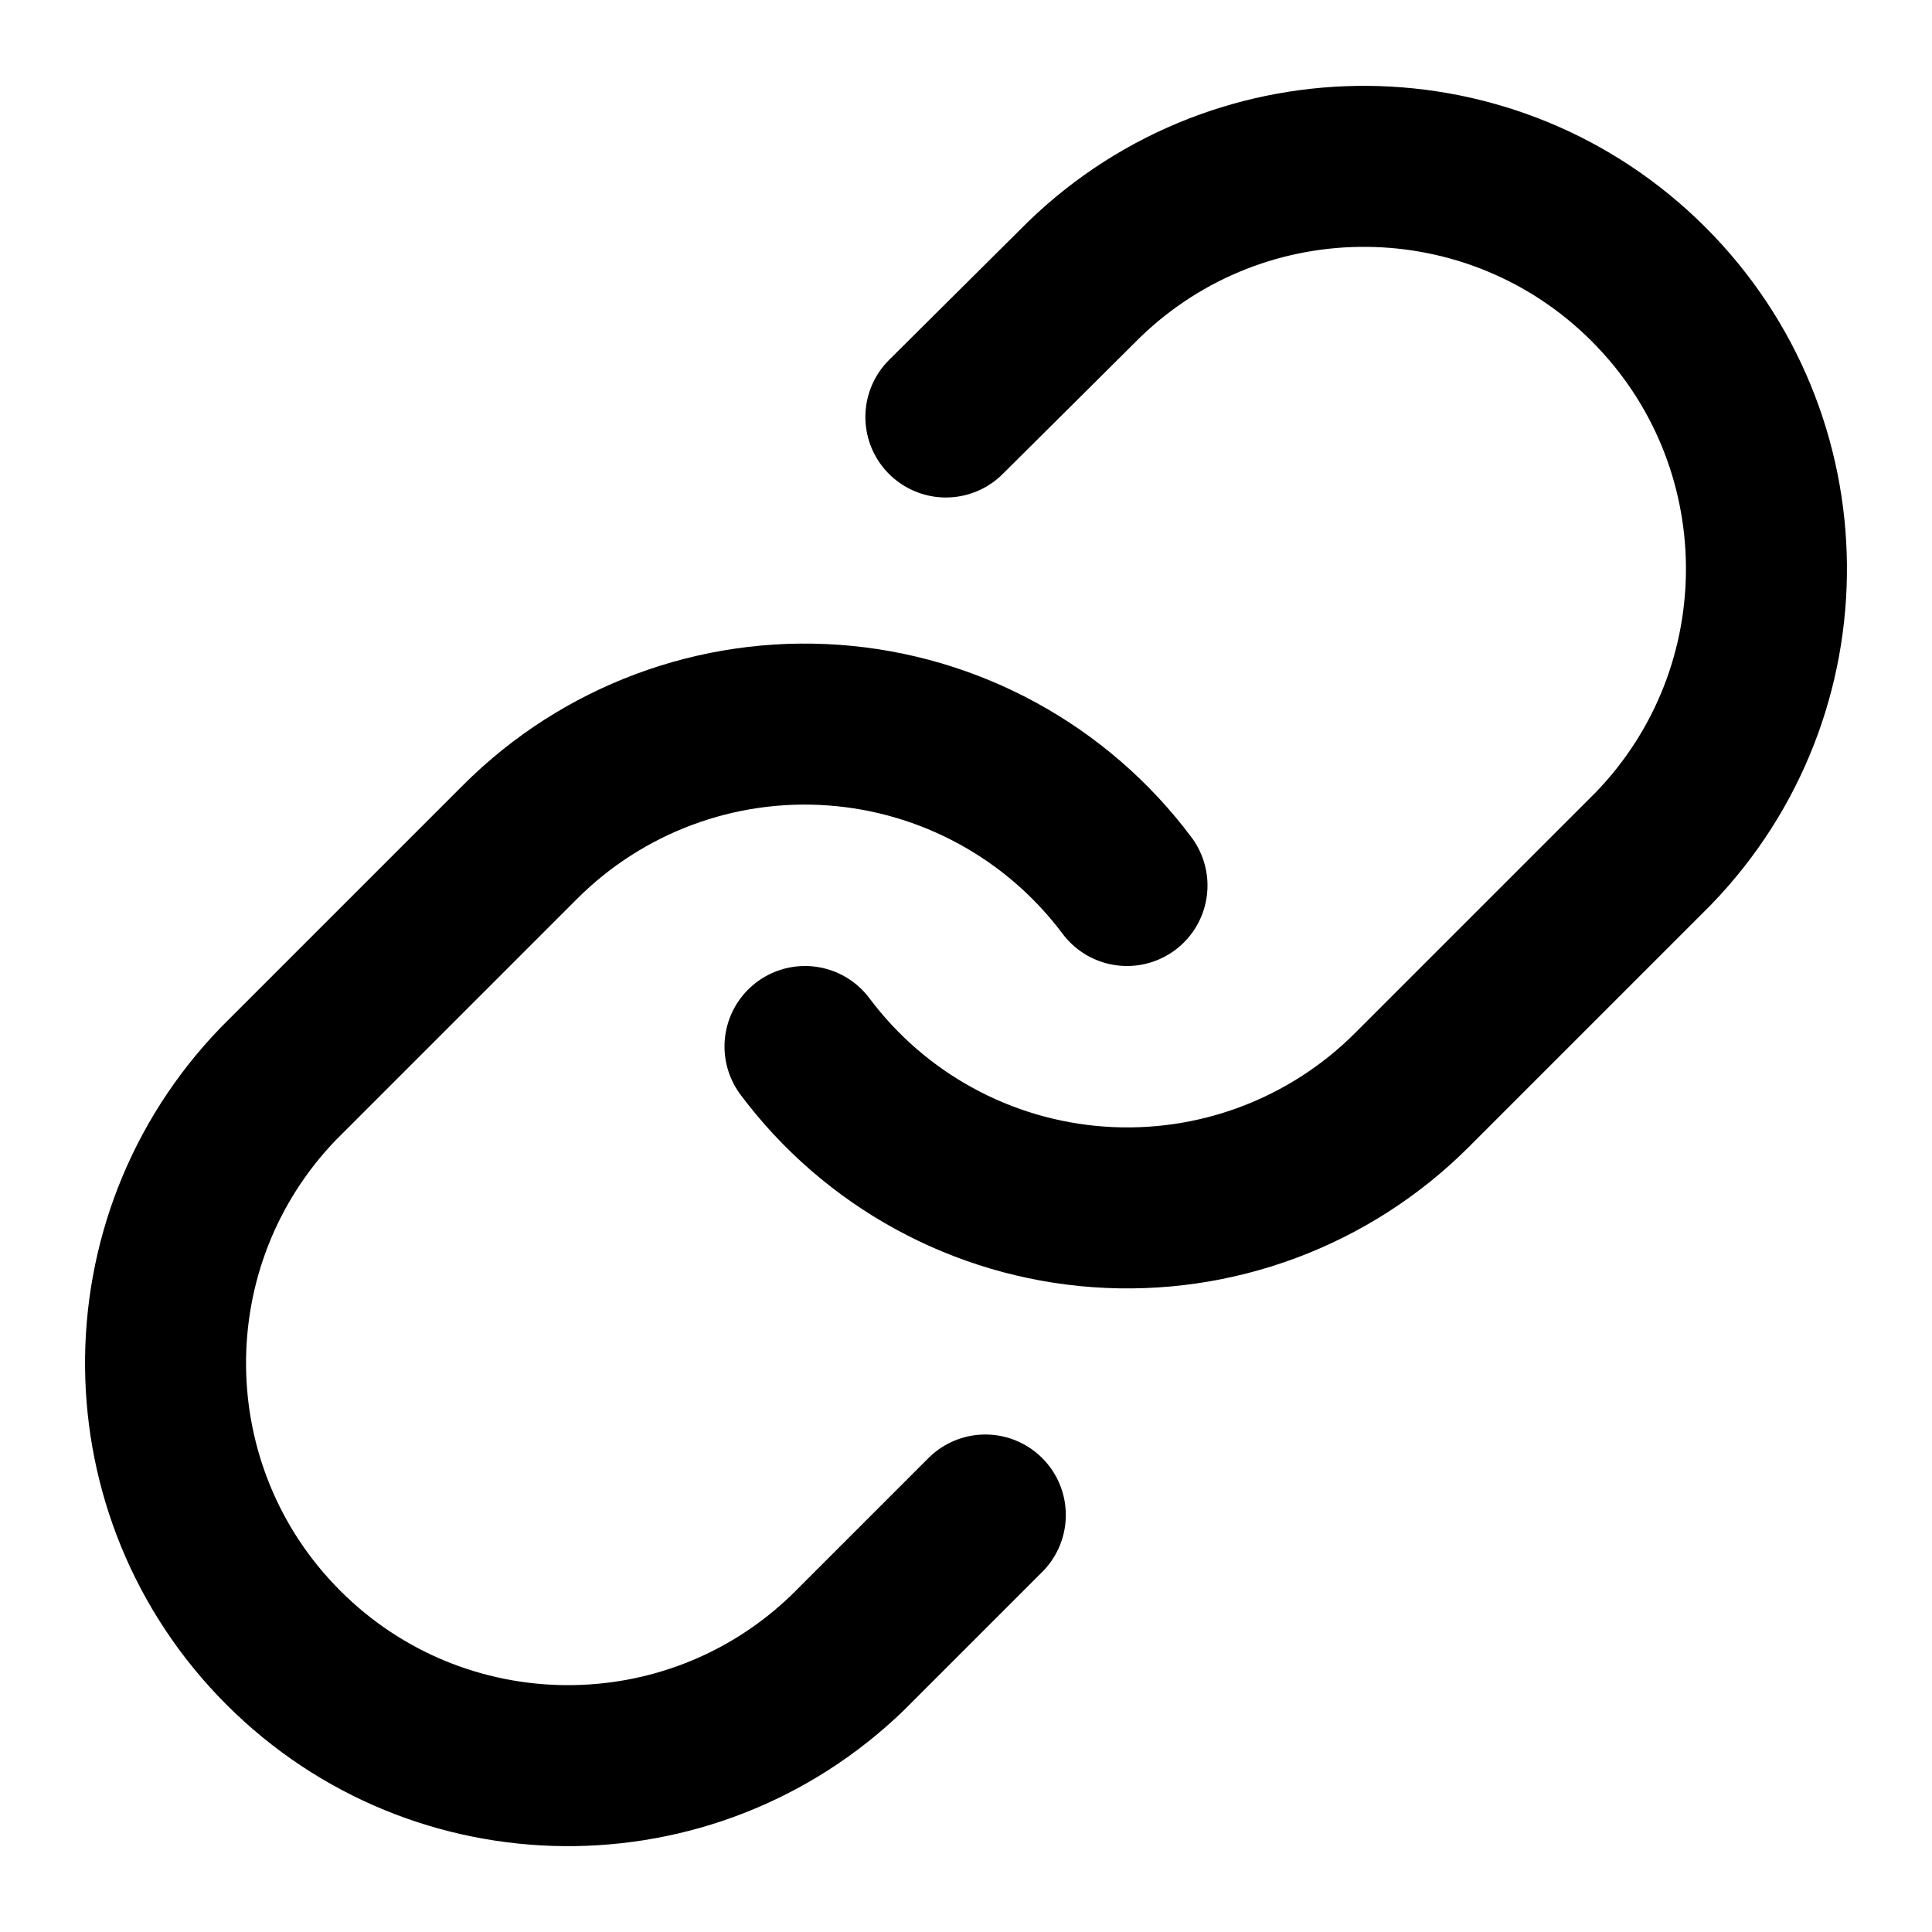
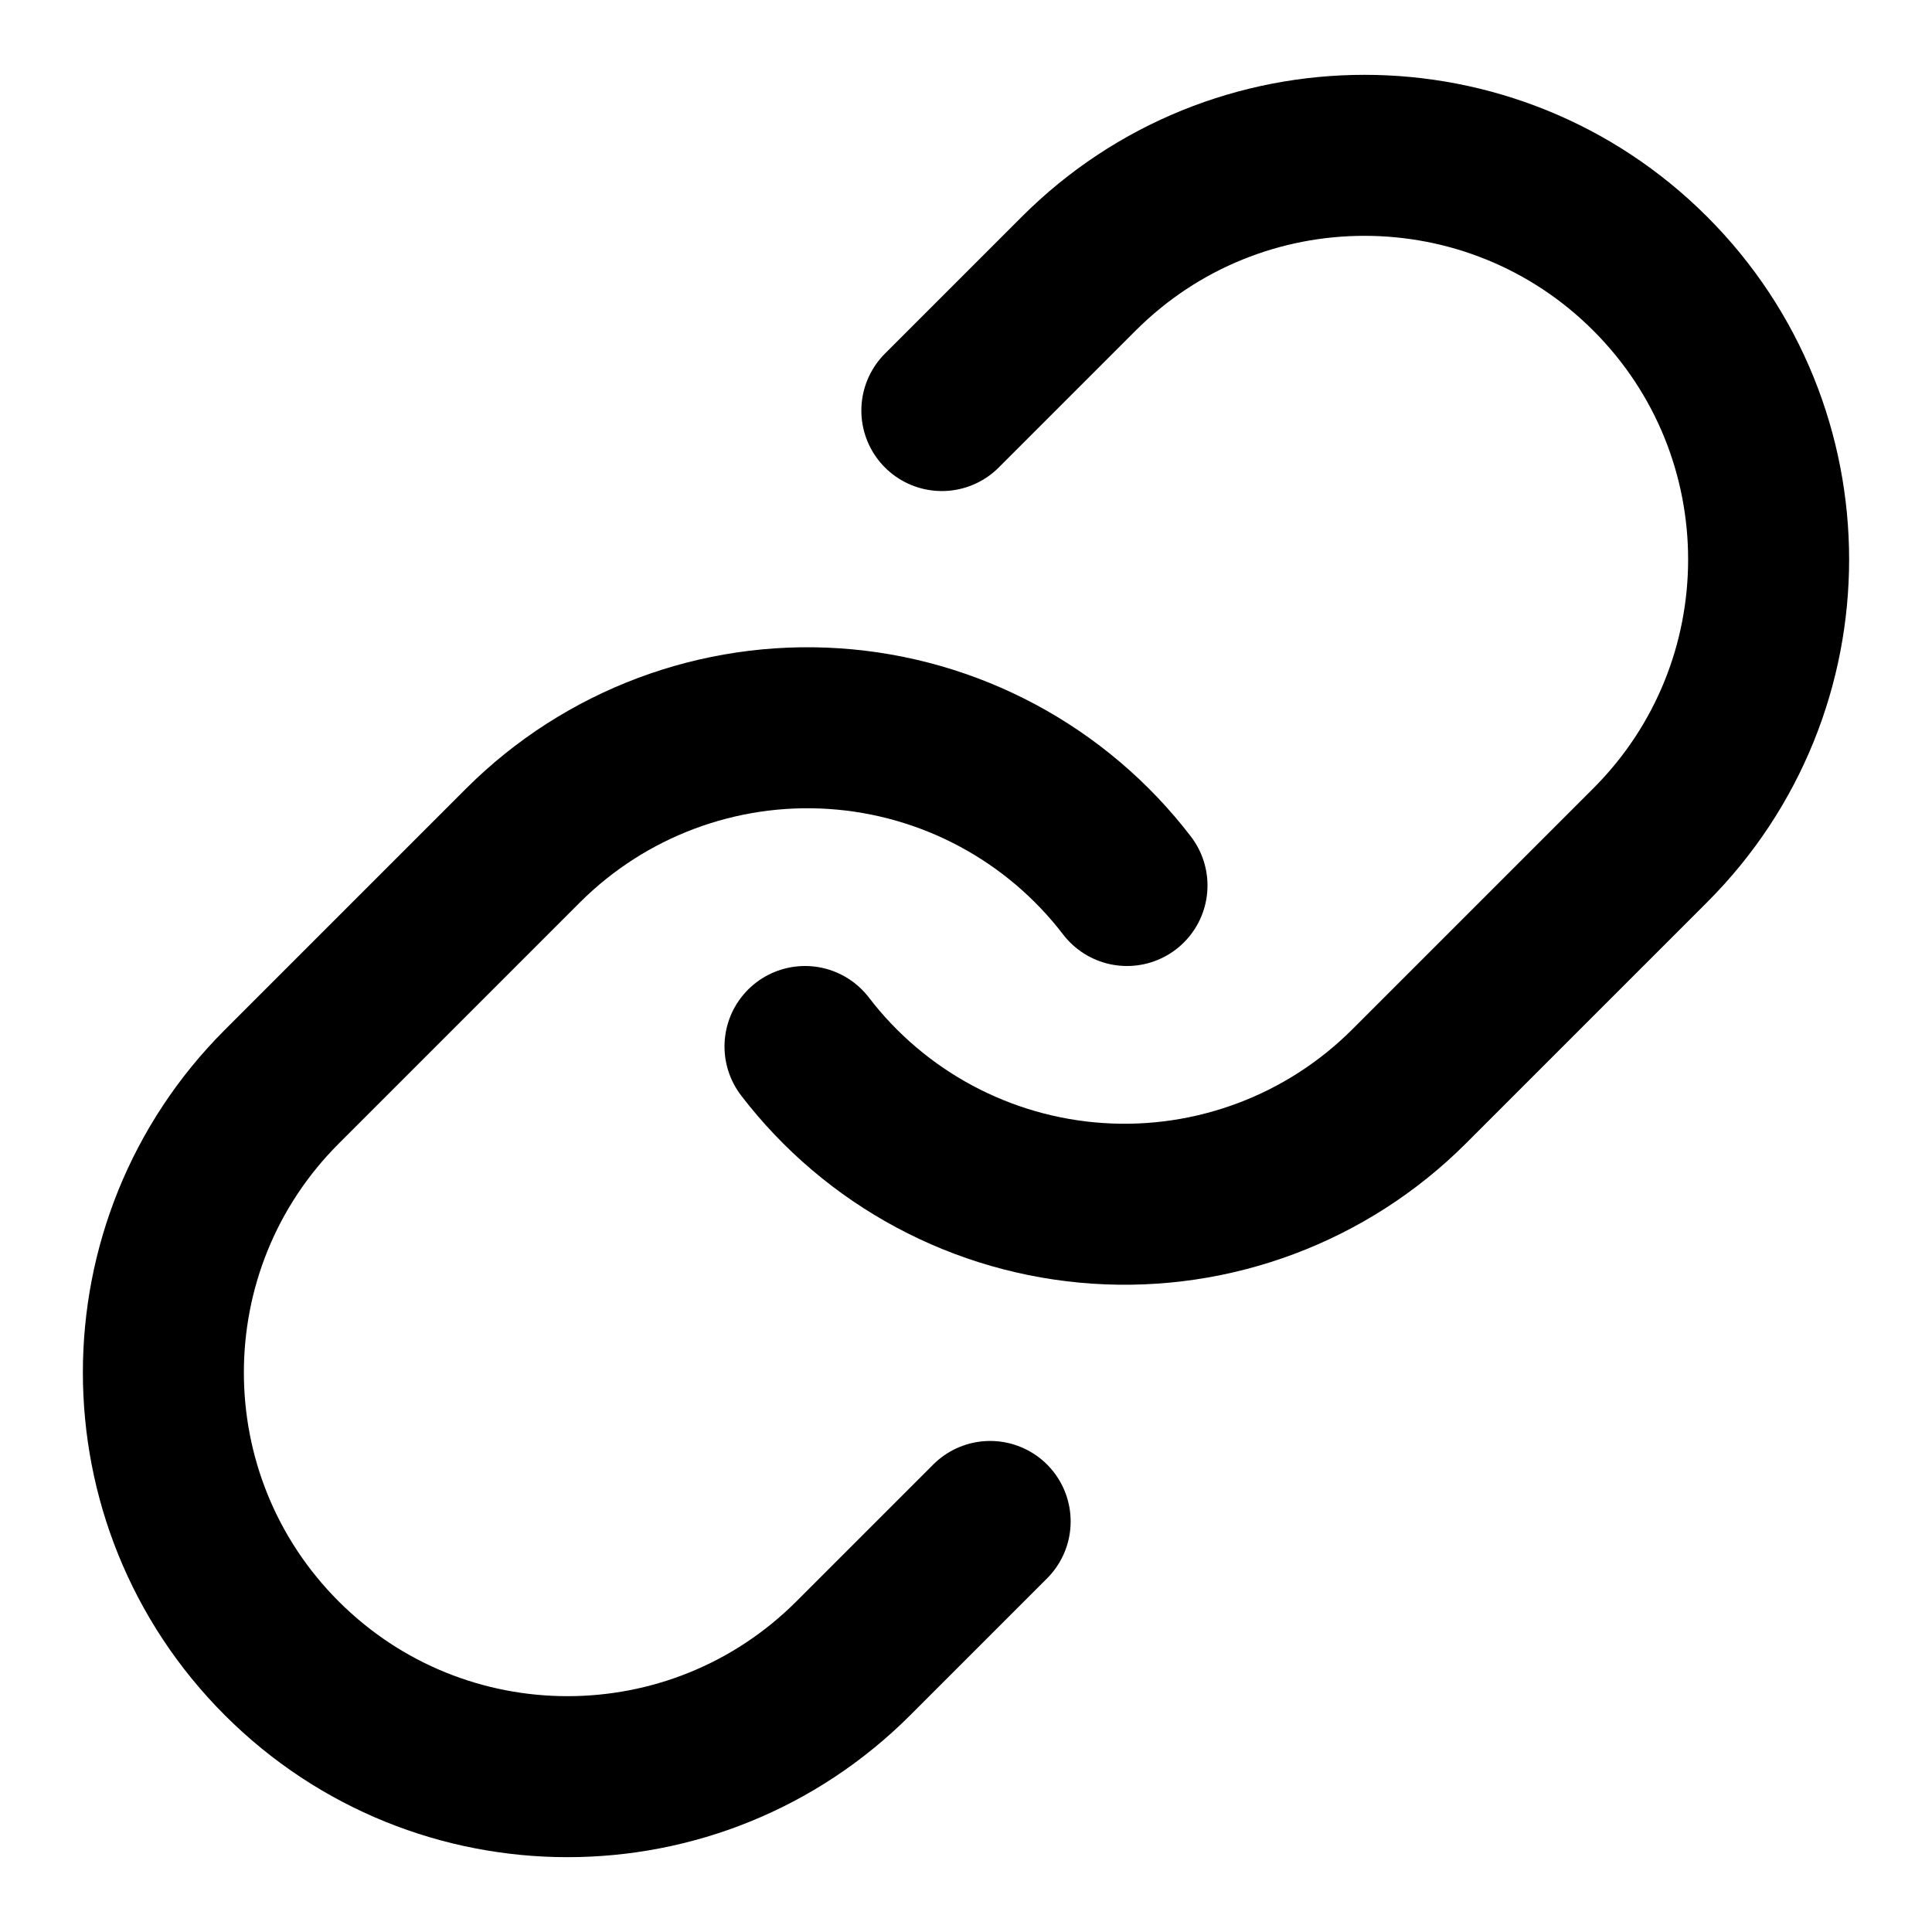
<svg xmlns="http://www.w3.org/2000/svg" viewBox="0 0 24 24" fill="none" stroke="currentColor" stroke-width="2" stroke-linecap="round" stroke-linejoin="round">
-   <path d="M10 13a5 5 0 0 0 7.54.54l3-3a5 5 0 0 0-7.07-7.07l-1.72 1.71" />
-   <path d="M14 11a5 5 0 0 0-7.54-.54l-3 3a5 5 0 0 0 7.07 7.07l1.71-1.71" />
+   <path d="M10 13a5 5 0 0 0 7.5 0.5l3-3a5 5 0 0 0-7.1-7.1l-1.7 1.7" />
+   <path d="M14 11a5 5 0 0 0-7.5-0.5l-3 3a5 5 0 0 0 7.1 7.1l1.7-1.7" />
</svg>
